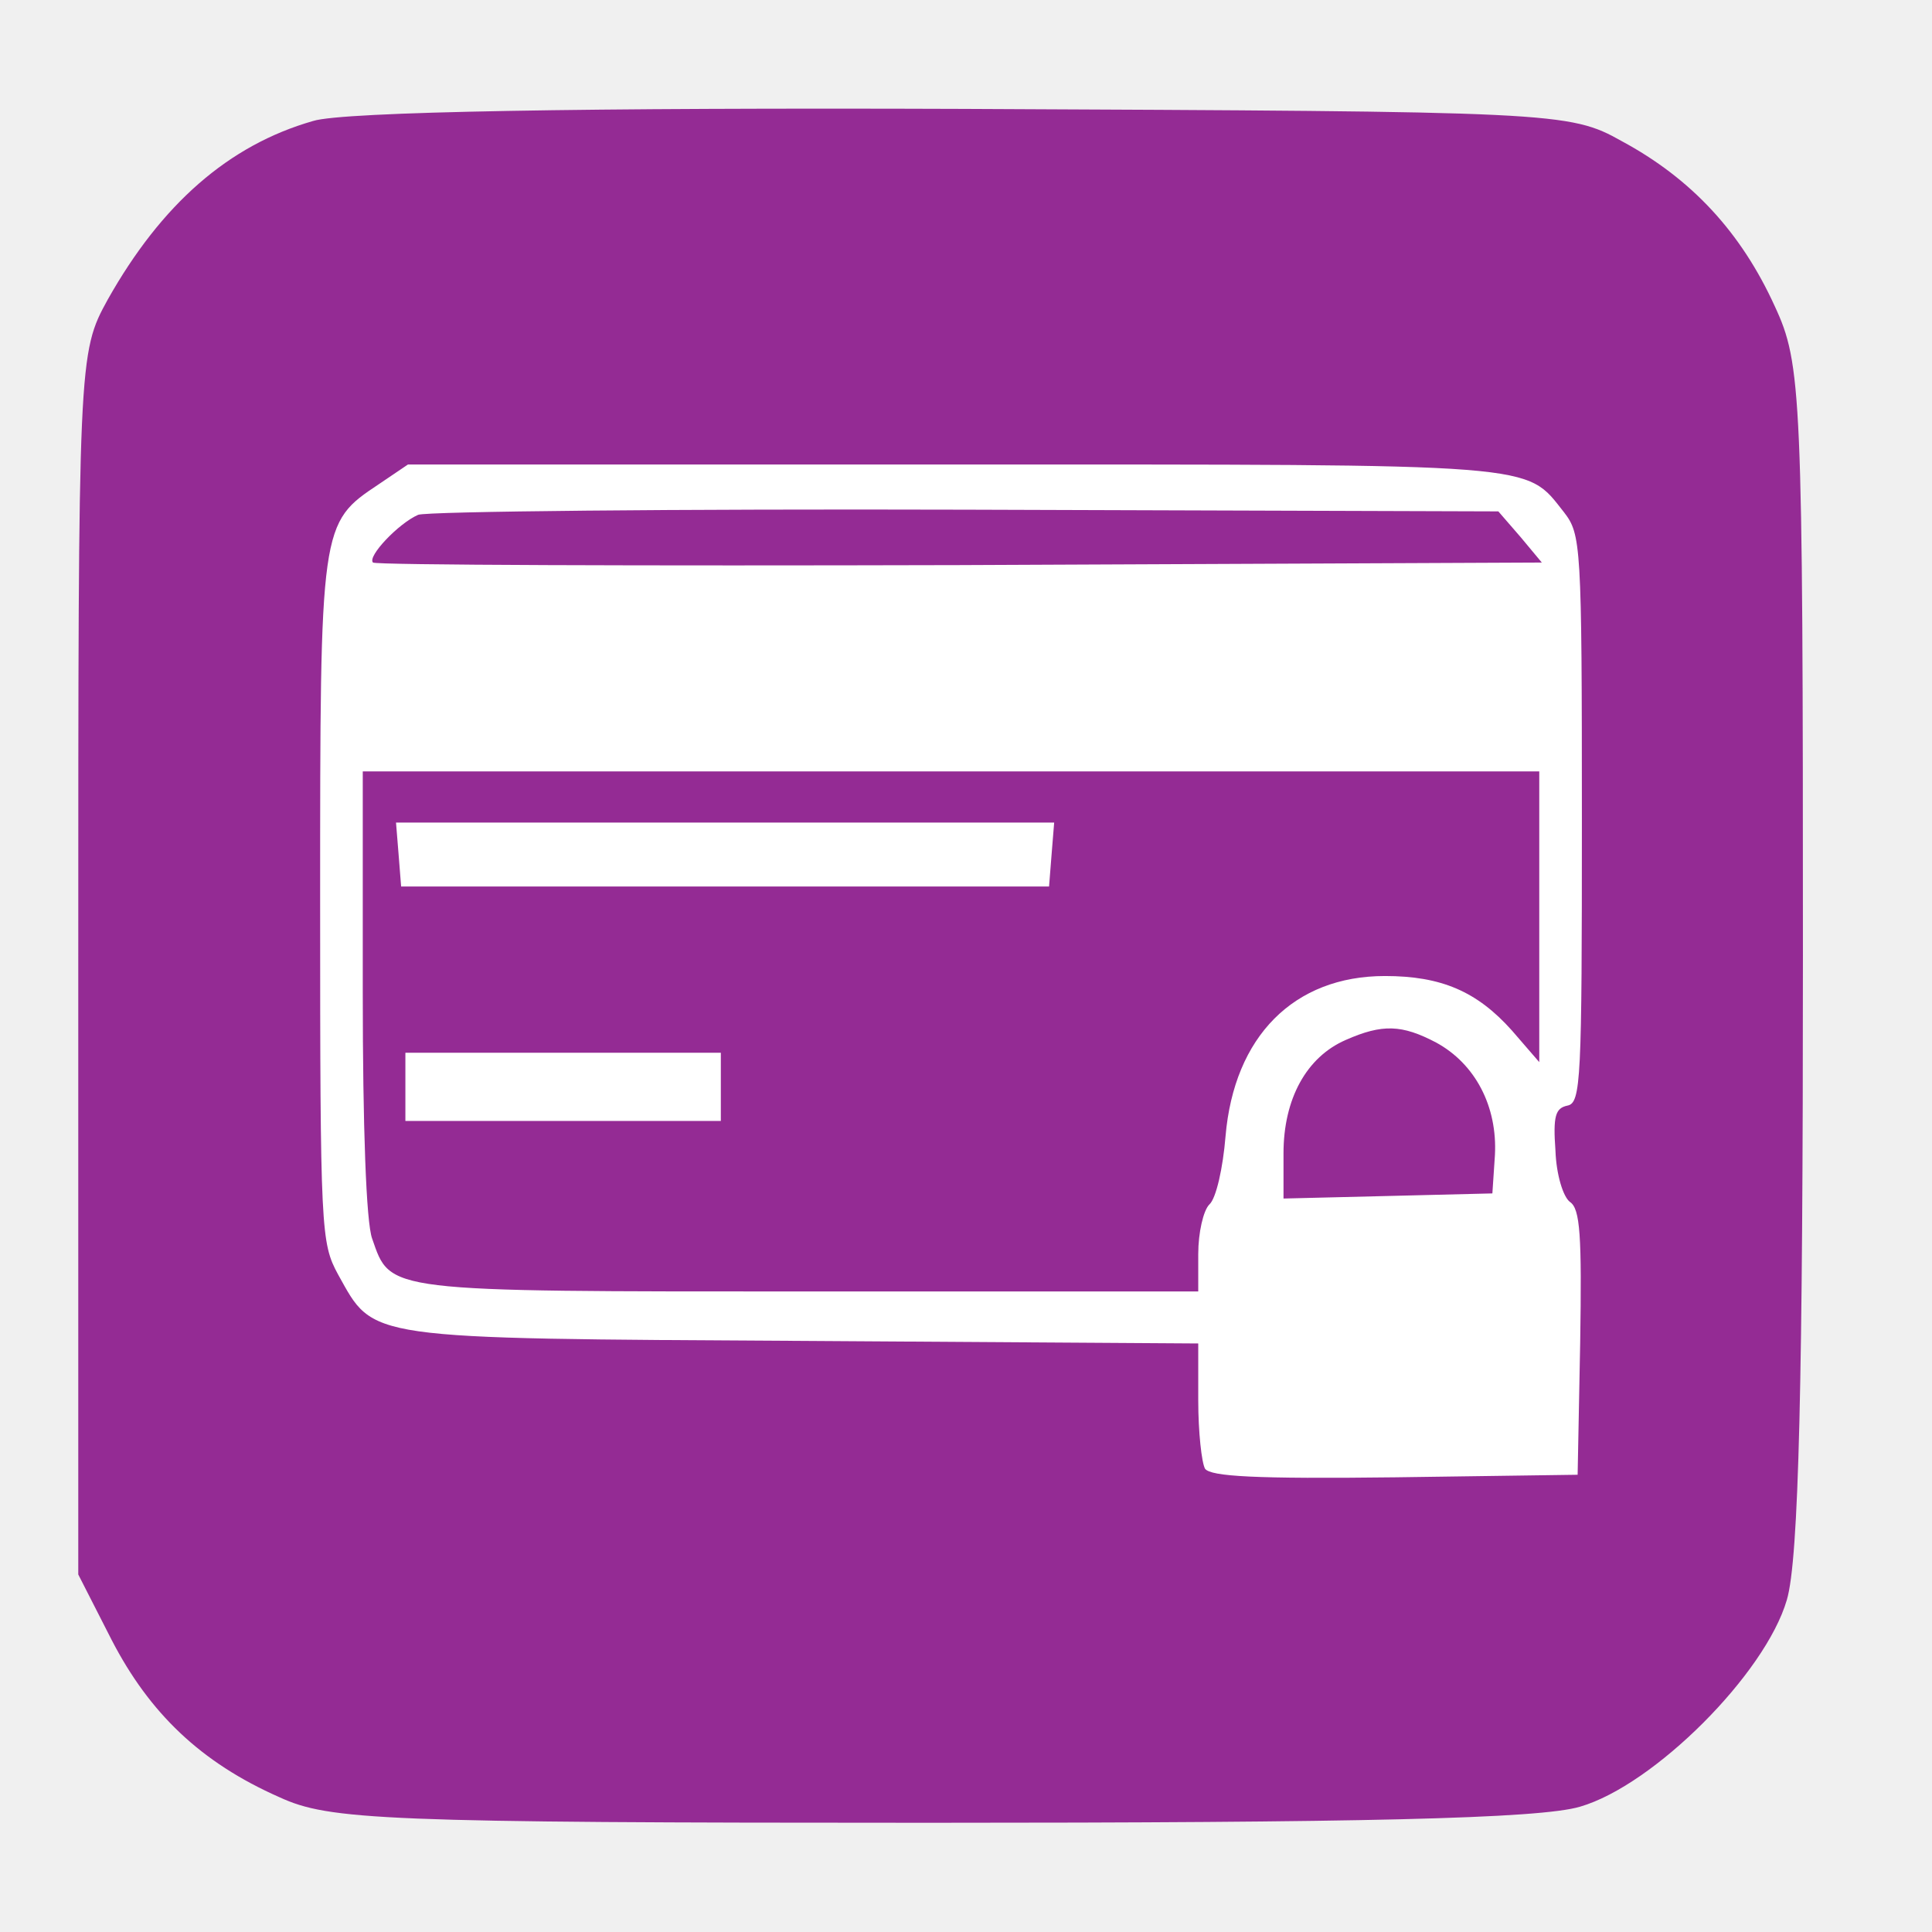
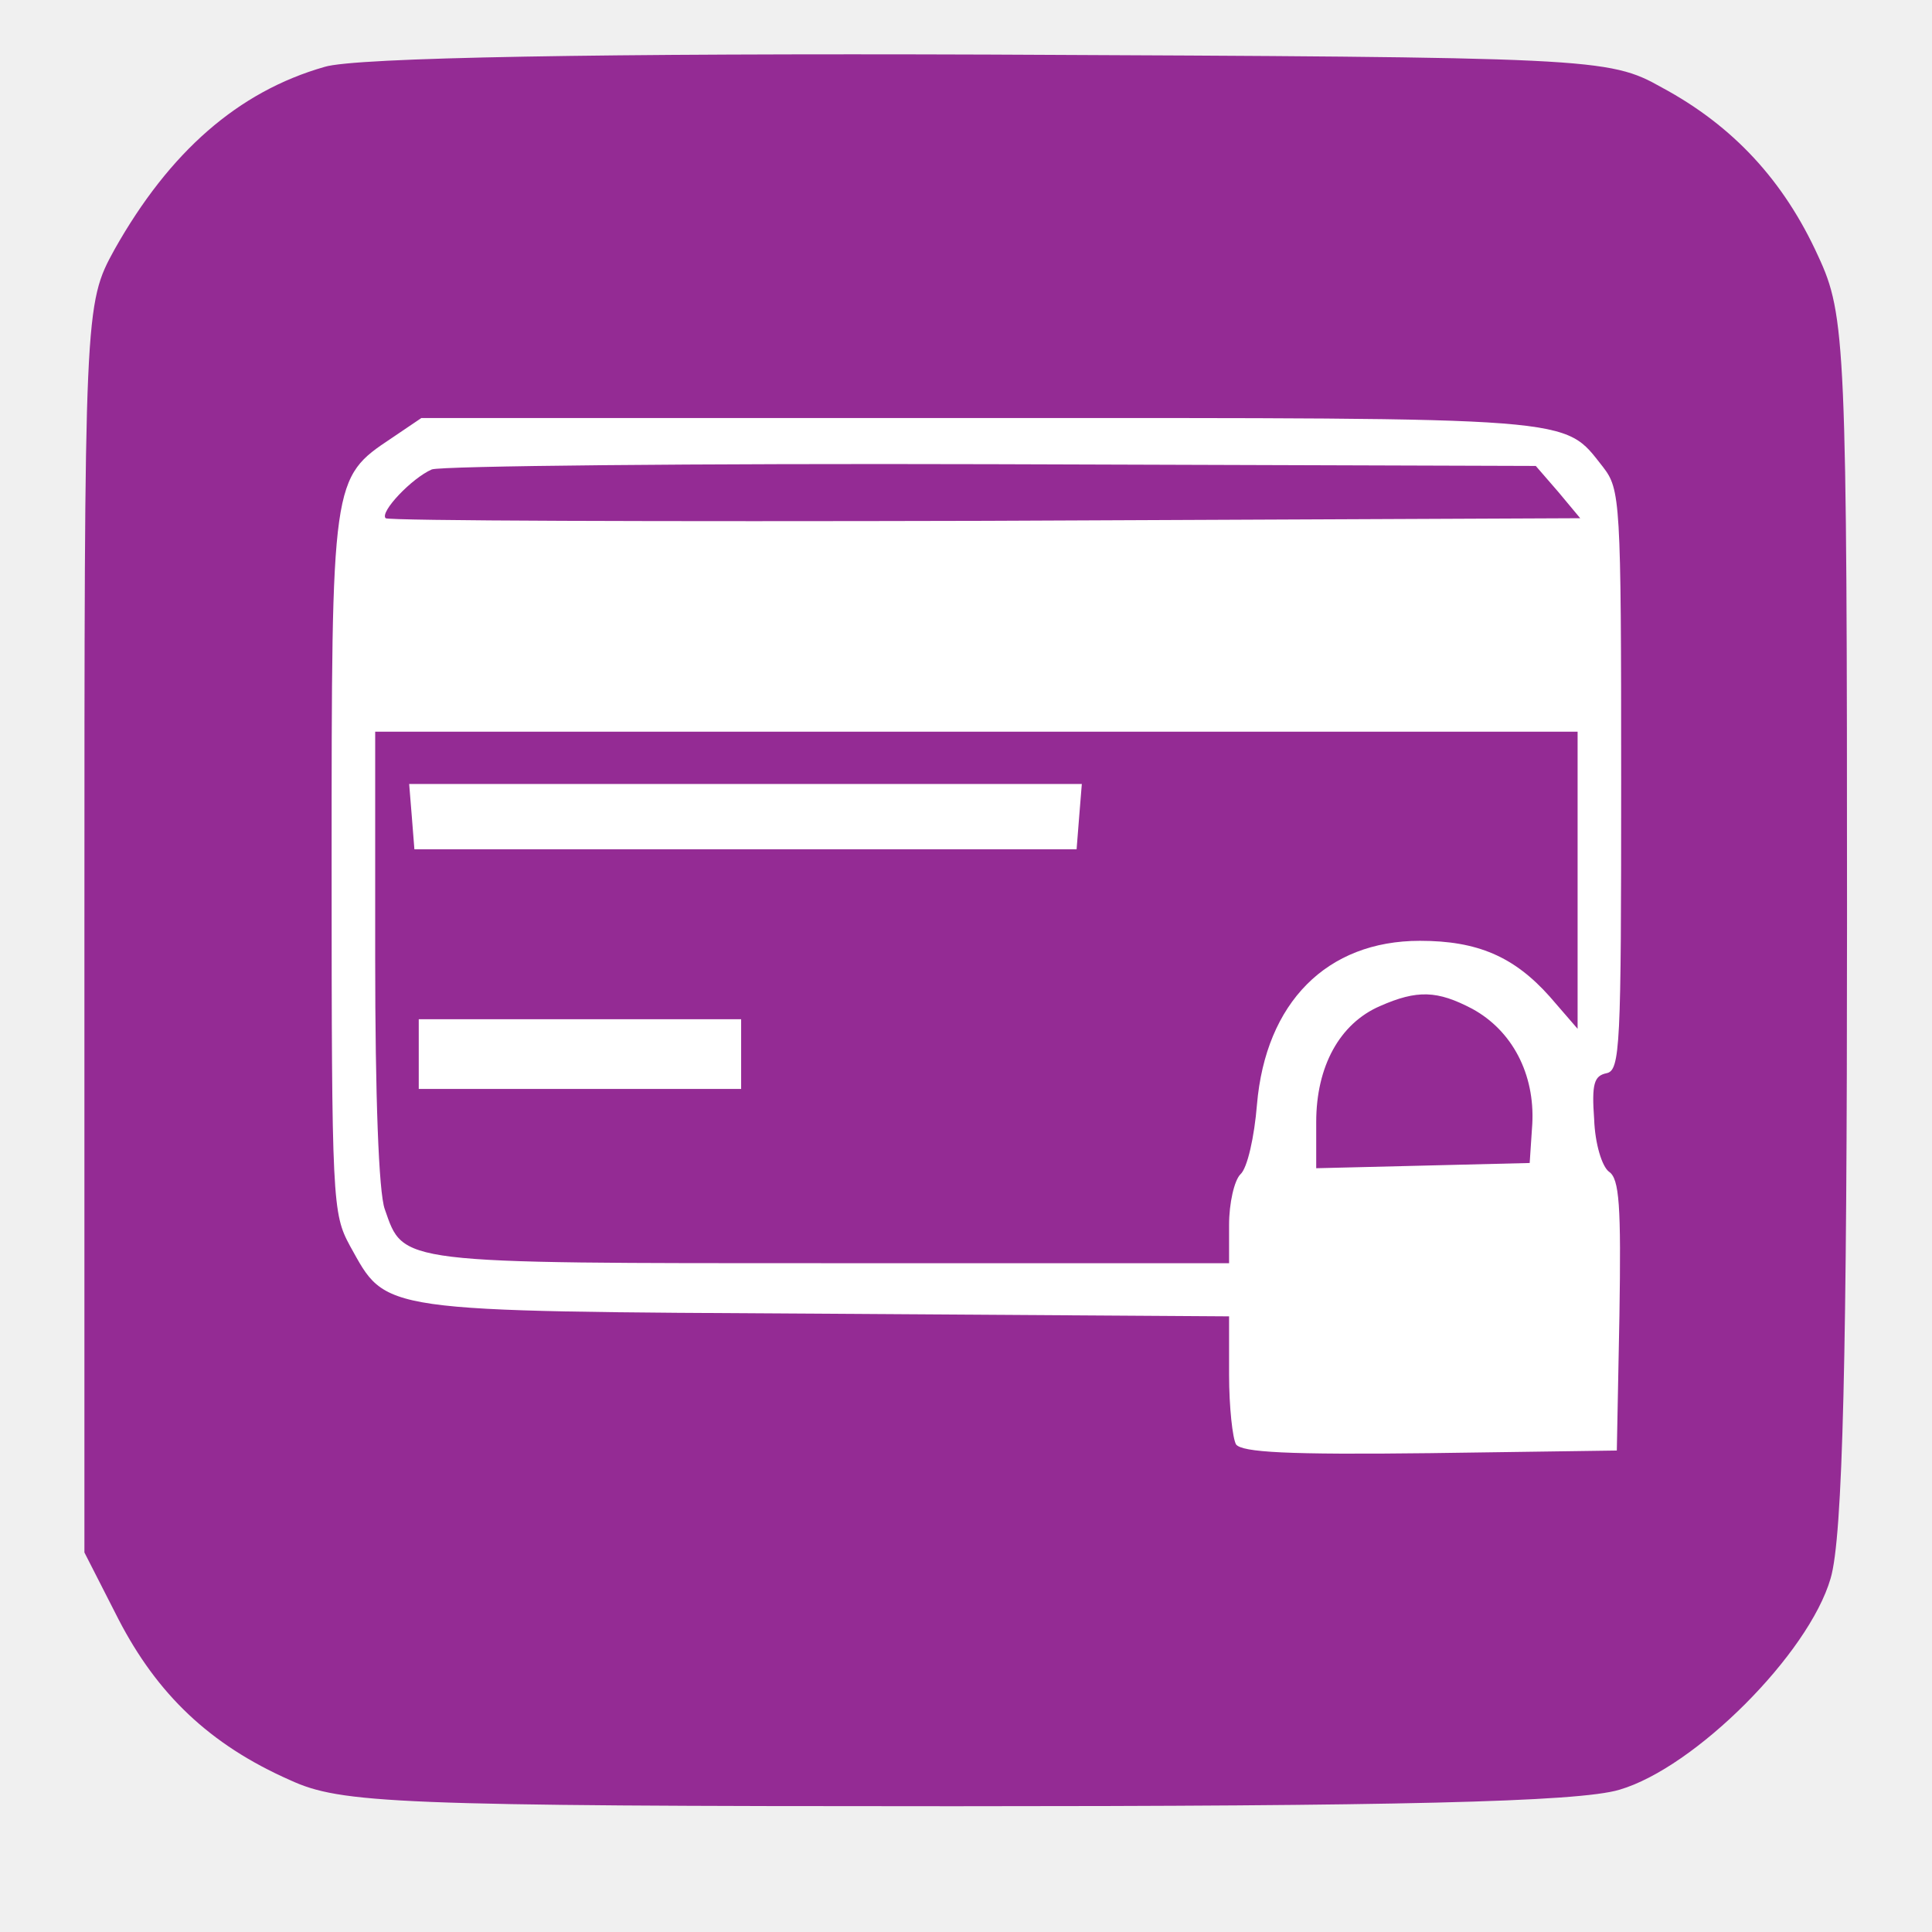
- <svg xmlns="http://www.w3.org/2000/svg" width="256" height="256" viewBox="0 0 67.733 67.733" version="1.1" id="svg6670">
+ <svg xmlns="http://www.w3.org/2000/svg" width="512" height="512" viewBox="0 0 135.467 135.467" version="1.1" id="svg6670">
  <defs id="defs6664" />
  <g id="layer1">
-     <path id="path3334-8" d="M 10.978,4.241 C 8.014,5.088 5.661,7.158 3.779,10.499 2.744,12.381 2.744,12.522 2.744,33.79 v 21.409 l 1.176,2.306 c 1.317,2.541 3.105,4.282 5.882,5.505 1.741,0.8 3.576,0.894 22.774,0.894 15.057,0 21.409,-0.141 22.821,-0.565 2.588,-0.753 6.493,-4.658 7.246,-7.246 0.423,-1.412 0.565,-7.717 0.565,-22.585 0,-19.762 -0.047,-20.75 -0.988,-22.774 C 61.042,8.146 59.301,6.264 56.854,4.947 55.019,3.912 54.502,3.912 33.799,3.818 20.624,3.77 12.013,3.912 10.978,4.241 Z" style="fill:#800080;fill-opacity:0.82;stroke:none;stroke-width:0.047;stroke-opacity:1" />
-     <g id="g8047-3-9" transform="matrix(0.8472372,0,0,0.8472372,-3463.519,-27.08923)" style="fill:#ffffff">
+     <path id="path3334-8" d="M 22.75,4.692 C 16.691,6.424 11.882,10.656 8.035,17.484 5.919,21.331 5.919,21.62 5.919,65.093 v 43.762 l 2.404,4.713 c 2.693,5.194 6.348,8.752 12.022,11.253 3.559,1.635 7.31,1.827 46.551,1.827 30.777,0 43.762,-0.289 46.647,-1.154 5.29,-1.539 13.273,-9.522 14.812,-14.812 0.866,-2.885 1.154,-15.773 1.154,-46.166 0,-40.395 -0.096,-42.415 -2.02,-46.551 C 125.085,12.675 121.527,8.828 116.525,6.135 112.774,4.019 111.716,4.019 69.397,3.827 42.467,3.731 24.866,4.019 22.75,4.692 Z" style="fill:#800080;fill-opacity:0.82;stroke:none;stroke-width:0.096;stroke-opacity:1" />
+     <g id="g8047-3-9" transform="matrix(1.731818,0,0,1.731818,-7079.388,-59.34907)" style="fill:#ffffff">
      <g style="fill:#ffffff;stroke:none" transform="matrix(0.03527778,0,0,-0.03527778,4075.51,114.6945)" id="g8031-8-6">
        <path d="m 799,1777 c -69,-46 -69,-46 -69,-491 0,-386 1,-399 21,-436 43,-77 27,-75 547,-78 l 462,-3 v -67 c 0,-37 4,-73 8,-80 7,-9 58,-12 223,-10 l 214,3 3,155 c 2,126 0,157 -12,165 -8,6 -16,32 -17,60 -3,41 0,50 14,53 16,3 17,30 17,336 0,323 -1,334 -21,360 -46,58 -22,56 -717,56 H 833 Z m 1339,-62 25,-30 -683,-3 c -376,-1 -685,0 -688,3 -7,7 30,46 53,56 11,4 301,7 643,6 l 624,-2 z m 22,-445 v -171 l -32,37 c -41,46 -83,64 -149,64 -107,0 -177,-71 -187,-188 -3,-37 -11,-73 -19,-80 -7,-7 -13,-33 -13,-58 v -44 h -455 c -502,0 -492,-1 -514,62 -7,19 -11,131 -11,289 v 259 h 690 690 z m -121,-148 c 46,-25 72,-75 69,-132 l -3,-45 -122,-3 -123,-3 v 53 c 0,64 27,113 73,133 43,19 66,18 106,-3 z" id="path8025-6-2" style="fill:#ffffff" />
        <path d="m 822,1343 3,-38 h 380 380 l 3,38 3,37 H 1205 819 Z" id="path8027-0-3" style="fill:#ffffff" />
        <path d="m 830,1070 v -40 h 185 185 v 40 40 H 1015 830 Z" id="path8029-2-5" style="fill:#ffffff" />
      </g>
    </g>
  </g>
</svg>
